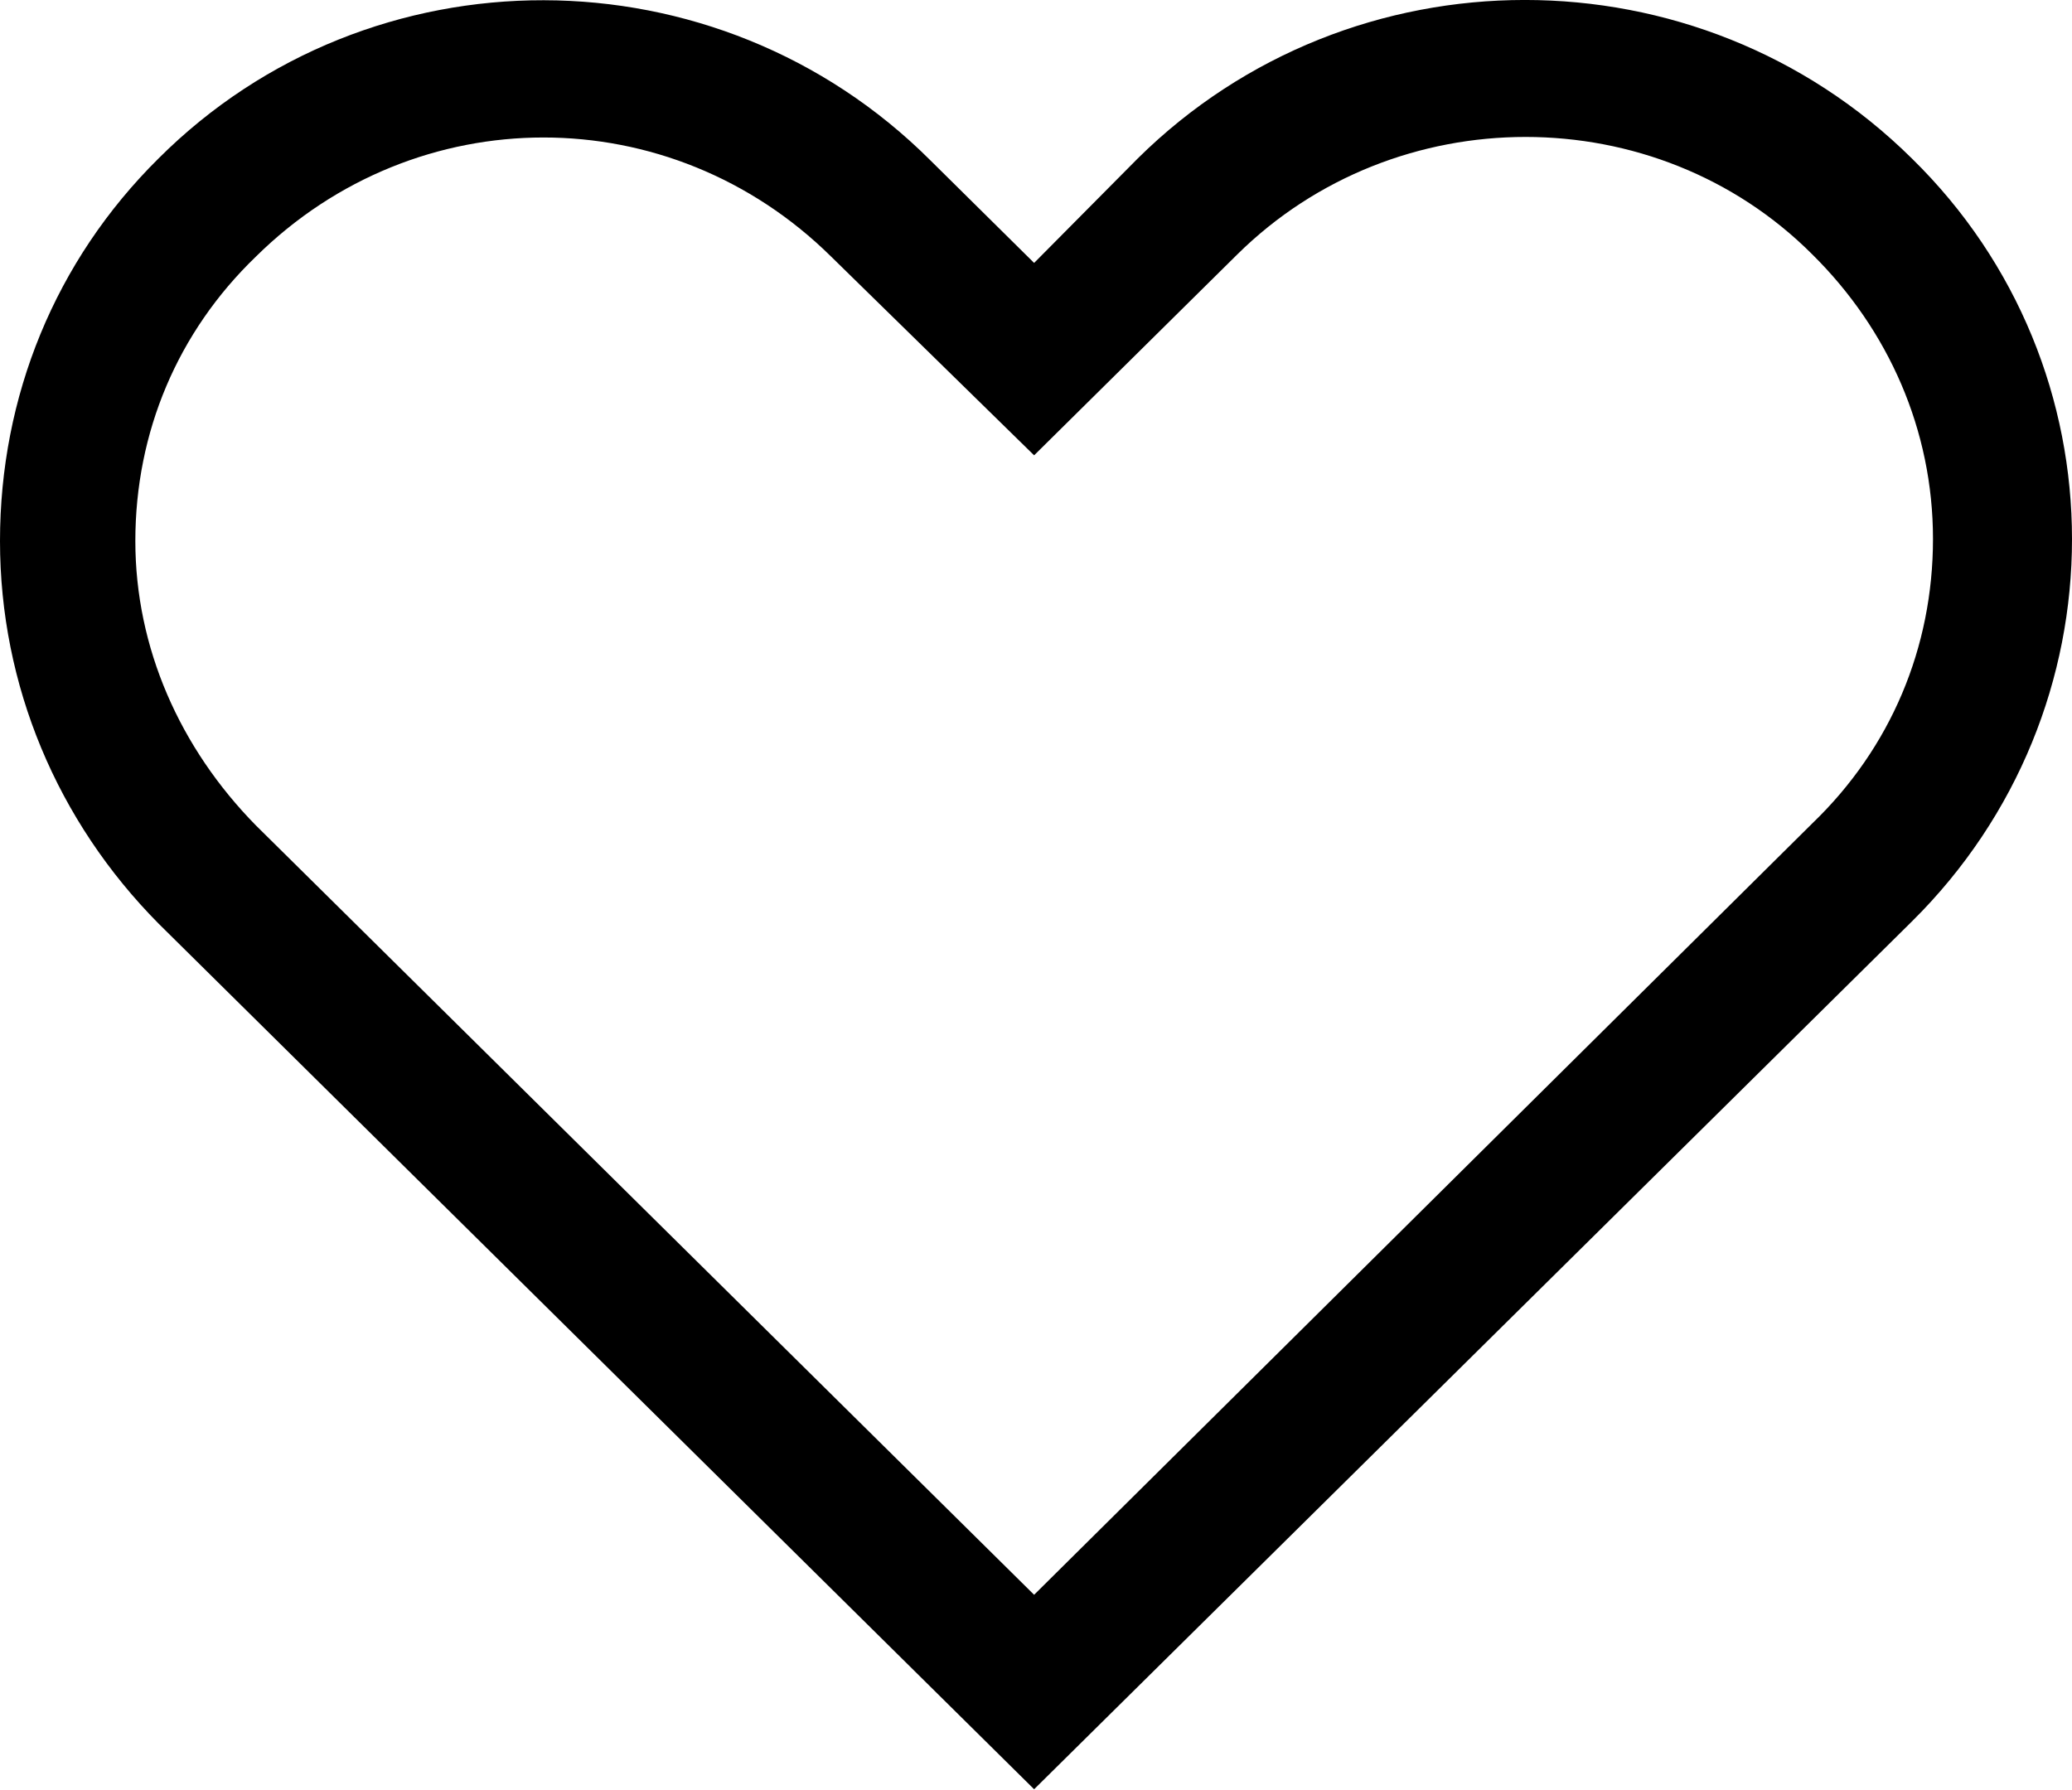
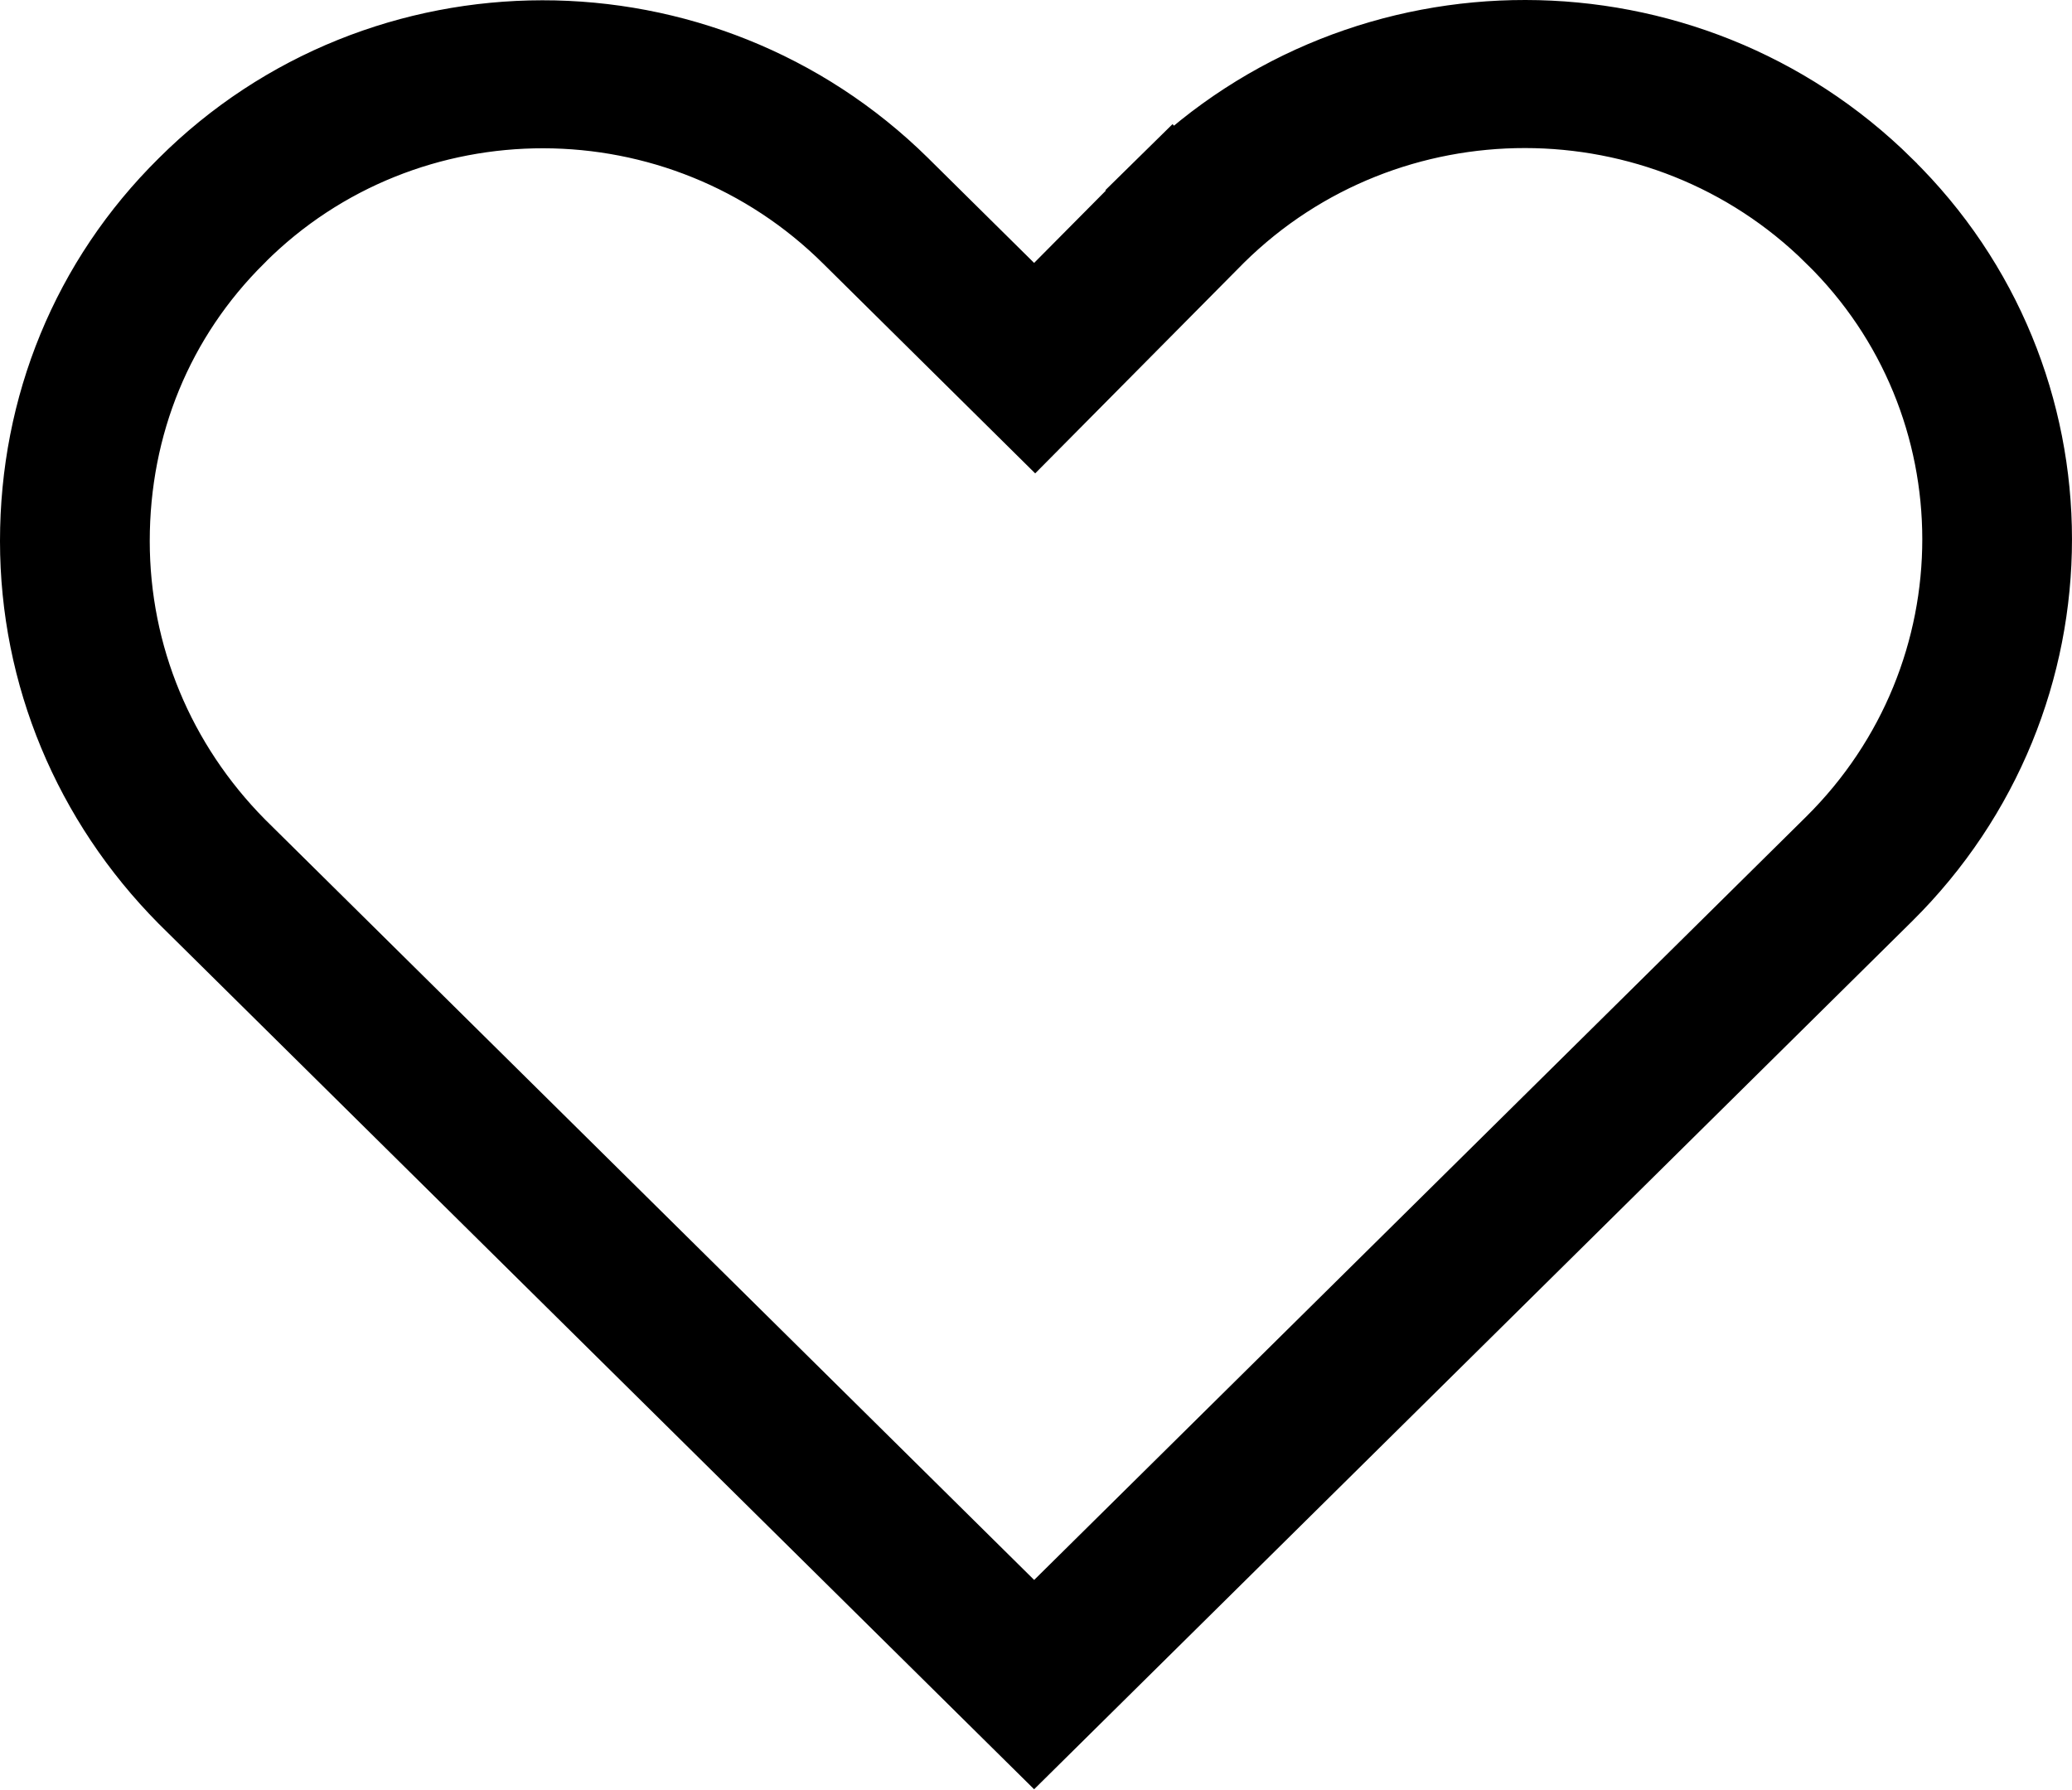
<svg xmlns="http://www.w3.org/2000/svg" width="22" height="19" viewBox="0 0 22 19" fill="none">
-   <path d="M20.299 9.786C22.567 7.543 22.567 3.902 20.299 1.682C18.031 -0.561 14.349 -0.561 12.081 1.682L10.98 2.792L9.88 1.704C7.612 -0.561 3.93 -0.561 1.684 1.682C0.584 2.77 0 4.213 0 5.745C0 7.277 0.606 8.72 1.684 9.808L10.98 19L20.299 9.786ZM1.437 5.745C1.437 4.59 1.886 3.525 2.717 2.725C3.57 1.882 4.671 1.46 5.771 1.46C6.871 1.46 7.971 1.882 8.825 2.725L10.98 4.835L13.136 2.703C14.82 1.038 17.582 1.038 19.244 2.703C20.052 3.502 20.524 4.568 20.524 5.723C20.524 6.877 20.075 7.943 19.244 8.742L10.98 16.935L2.717 8.765C1.909 7.943 1.437 6.877 1.437 5.745Z" fill="black" />
+   <path d="M12.859 2.432L12.859 2.432L12.855 2.436L10.988 4.32L9.104 2.456C9.103 2.456 9.103 2.456 9.103 2.455C7.259 0.615 4.276 0.621 2.46 2.434C2.46 2.434 2.46 2.434 2.46 2.434L2.456 2.439C1.566 3.319 1.09 4.487 1.09 5.745C1.09 6.991 1.58 8.165 2.459 9.054L2.459 9.054L2.463 9.058L10.629 17.133L10.98 17.48L11.332 17.133L19.527 9.03C21.374 7.203 21.368 4.241 19.53 2.442L19.527 2.438C19.526 2.438 19.526 2.438 19.526 2.438C17.686 0.619 14.701 0.617 12.859 2.432ZM2.036 2.037L2.036 2.037L2.037 2.036C4.079 -0.003 7.429 -0.013 9.505 2.036L9.527 2.058L9.529 2.06L10.629 3.148L10.984 3.499L11.335 3.144L12.434 2.036L12.444 2.026L12.093 1.669L12.444 2.026C14.518 -0.012 17.878 -0.009 19.948 2.037L19.949 2.039C22.016 4.062 22.018 7.383 19.948 9.43L10.98 18.297L2.039 9.456C2.039 9.456 2.038 9.455 2.037 9.454C1.052 8.458 0.5 7.142 0.5 5.745C0.5 4.343 1.033 3.029 2.036 2.037Z" stroke="black" />
</svg>
